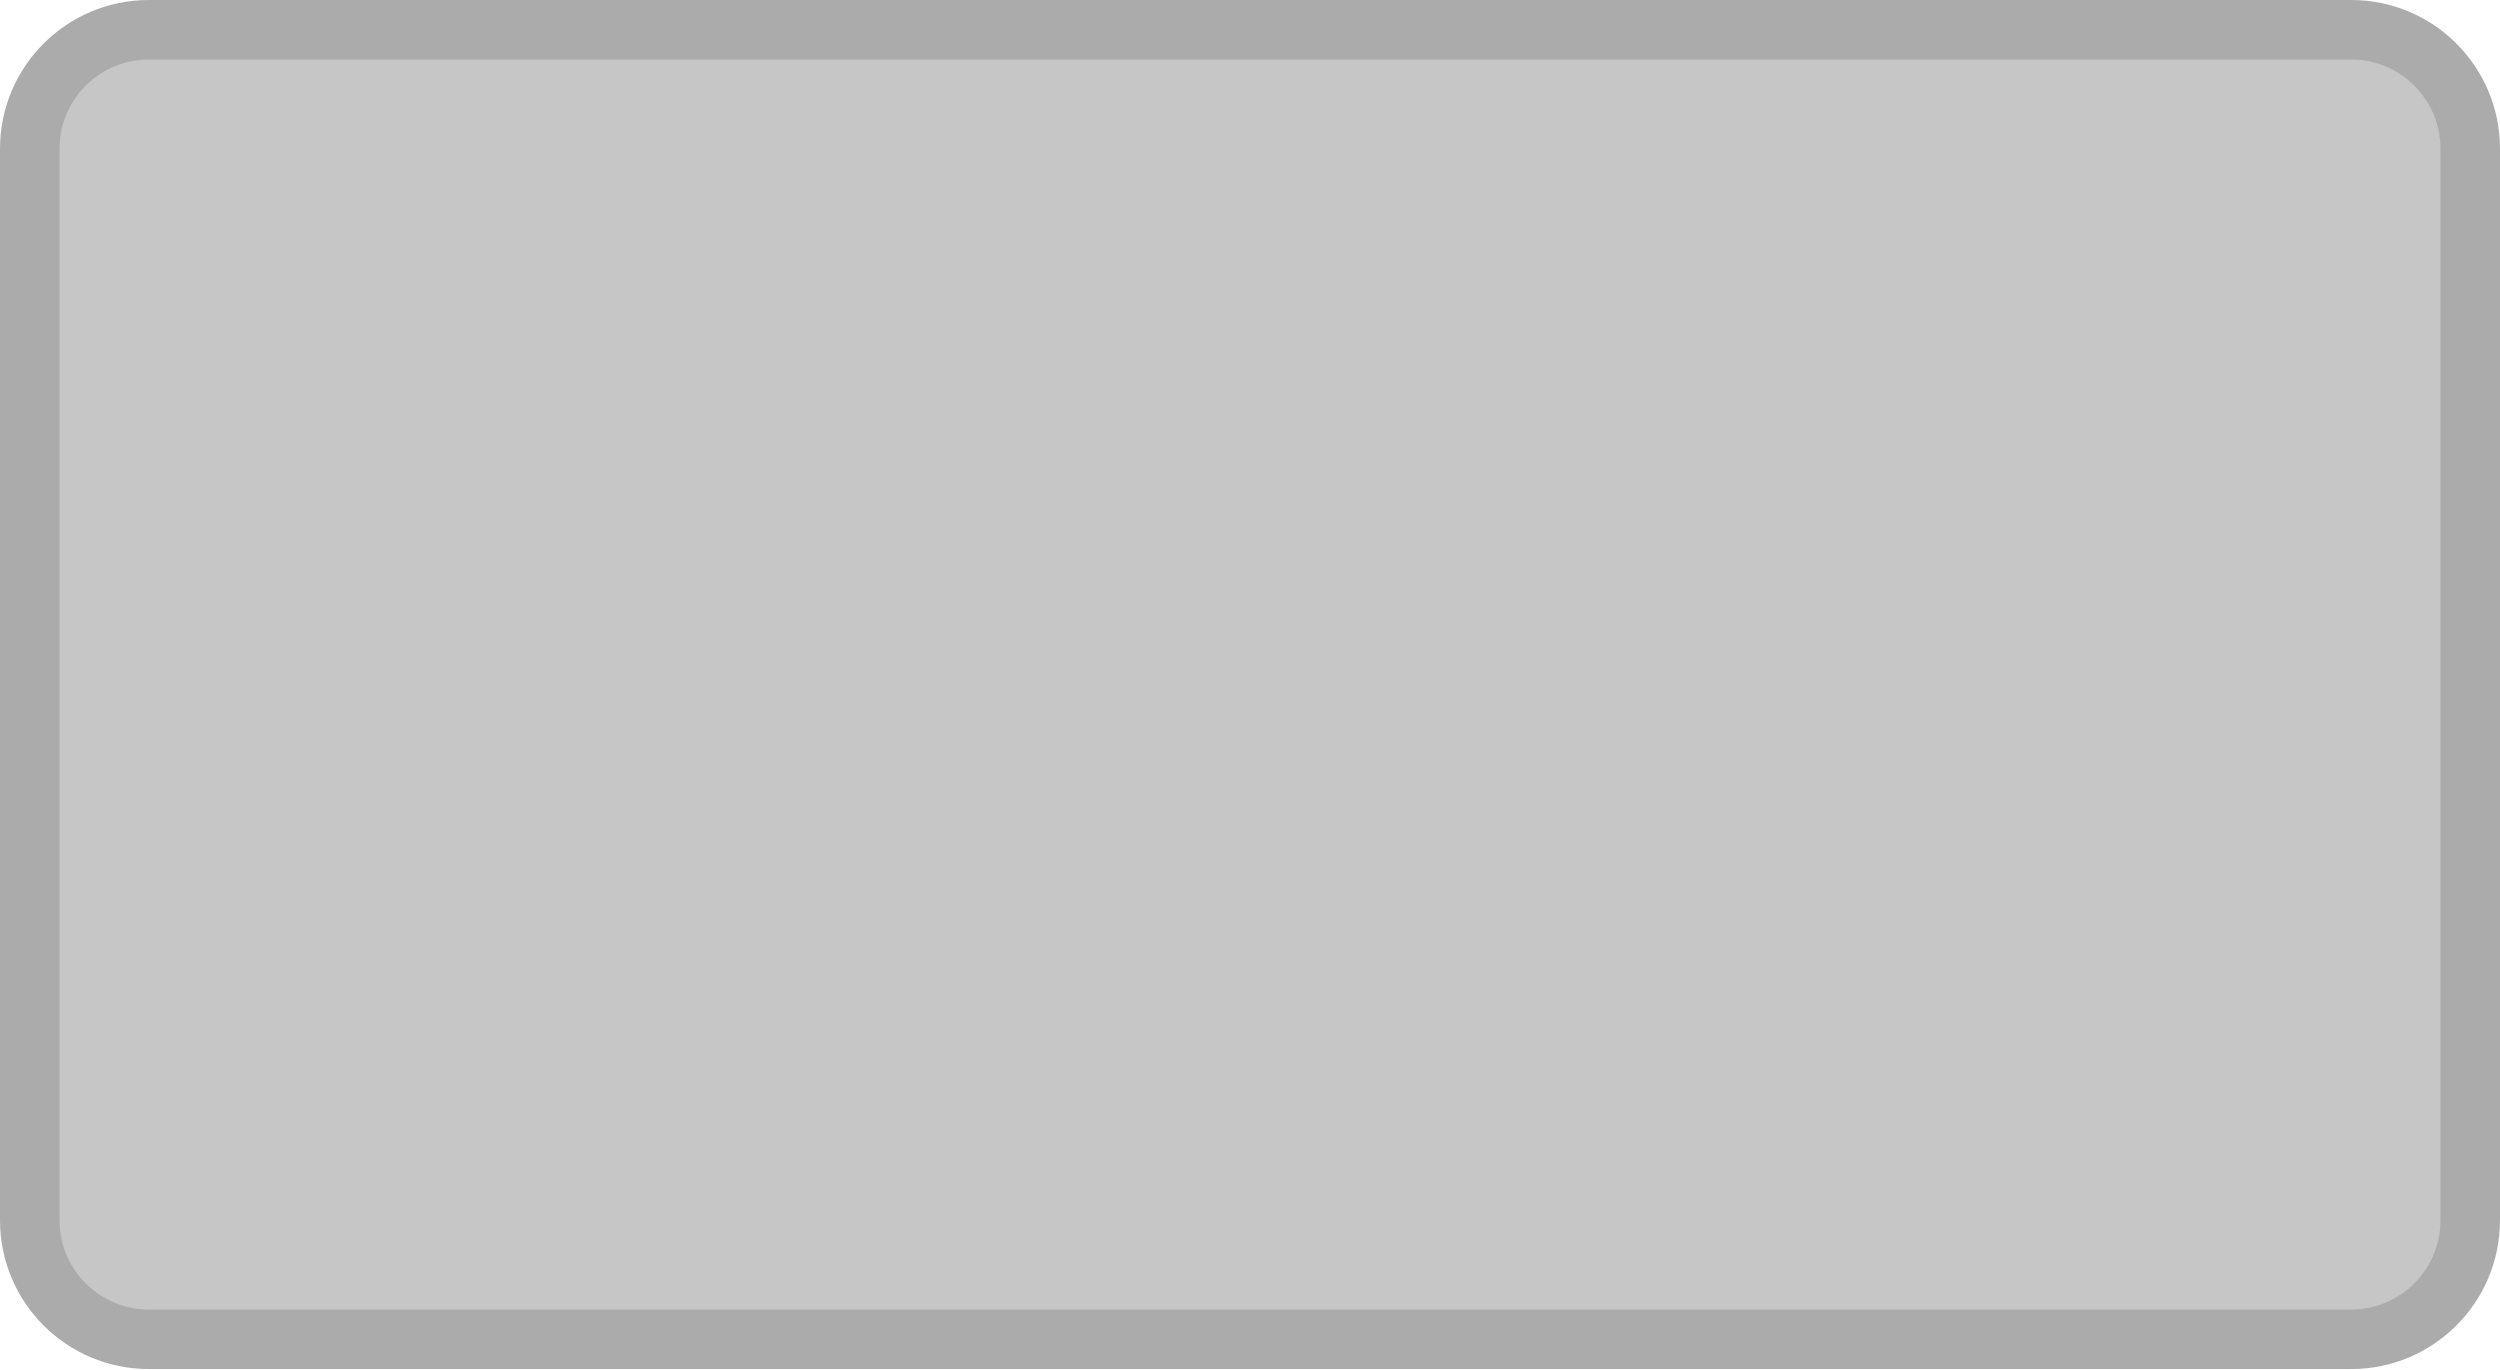
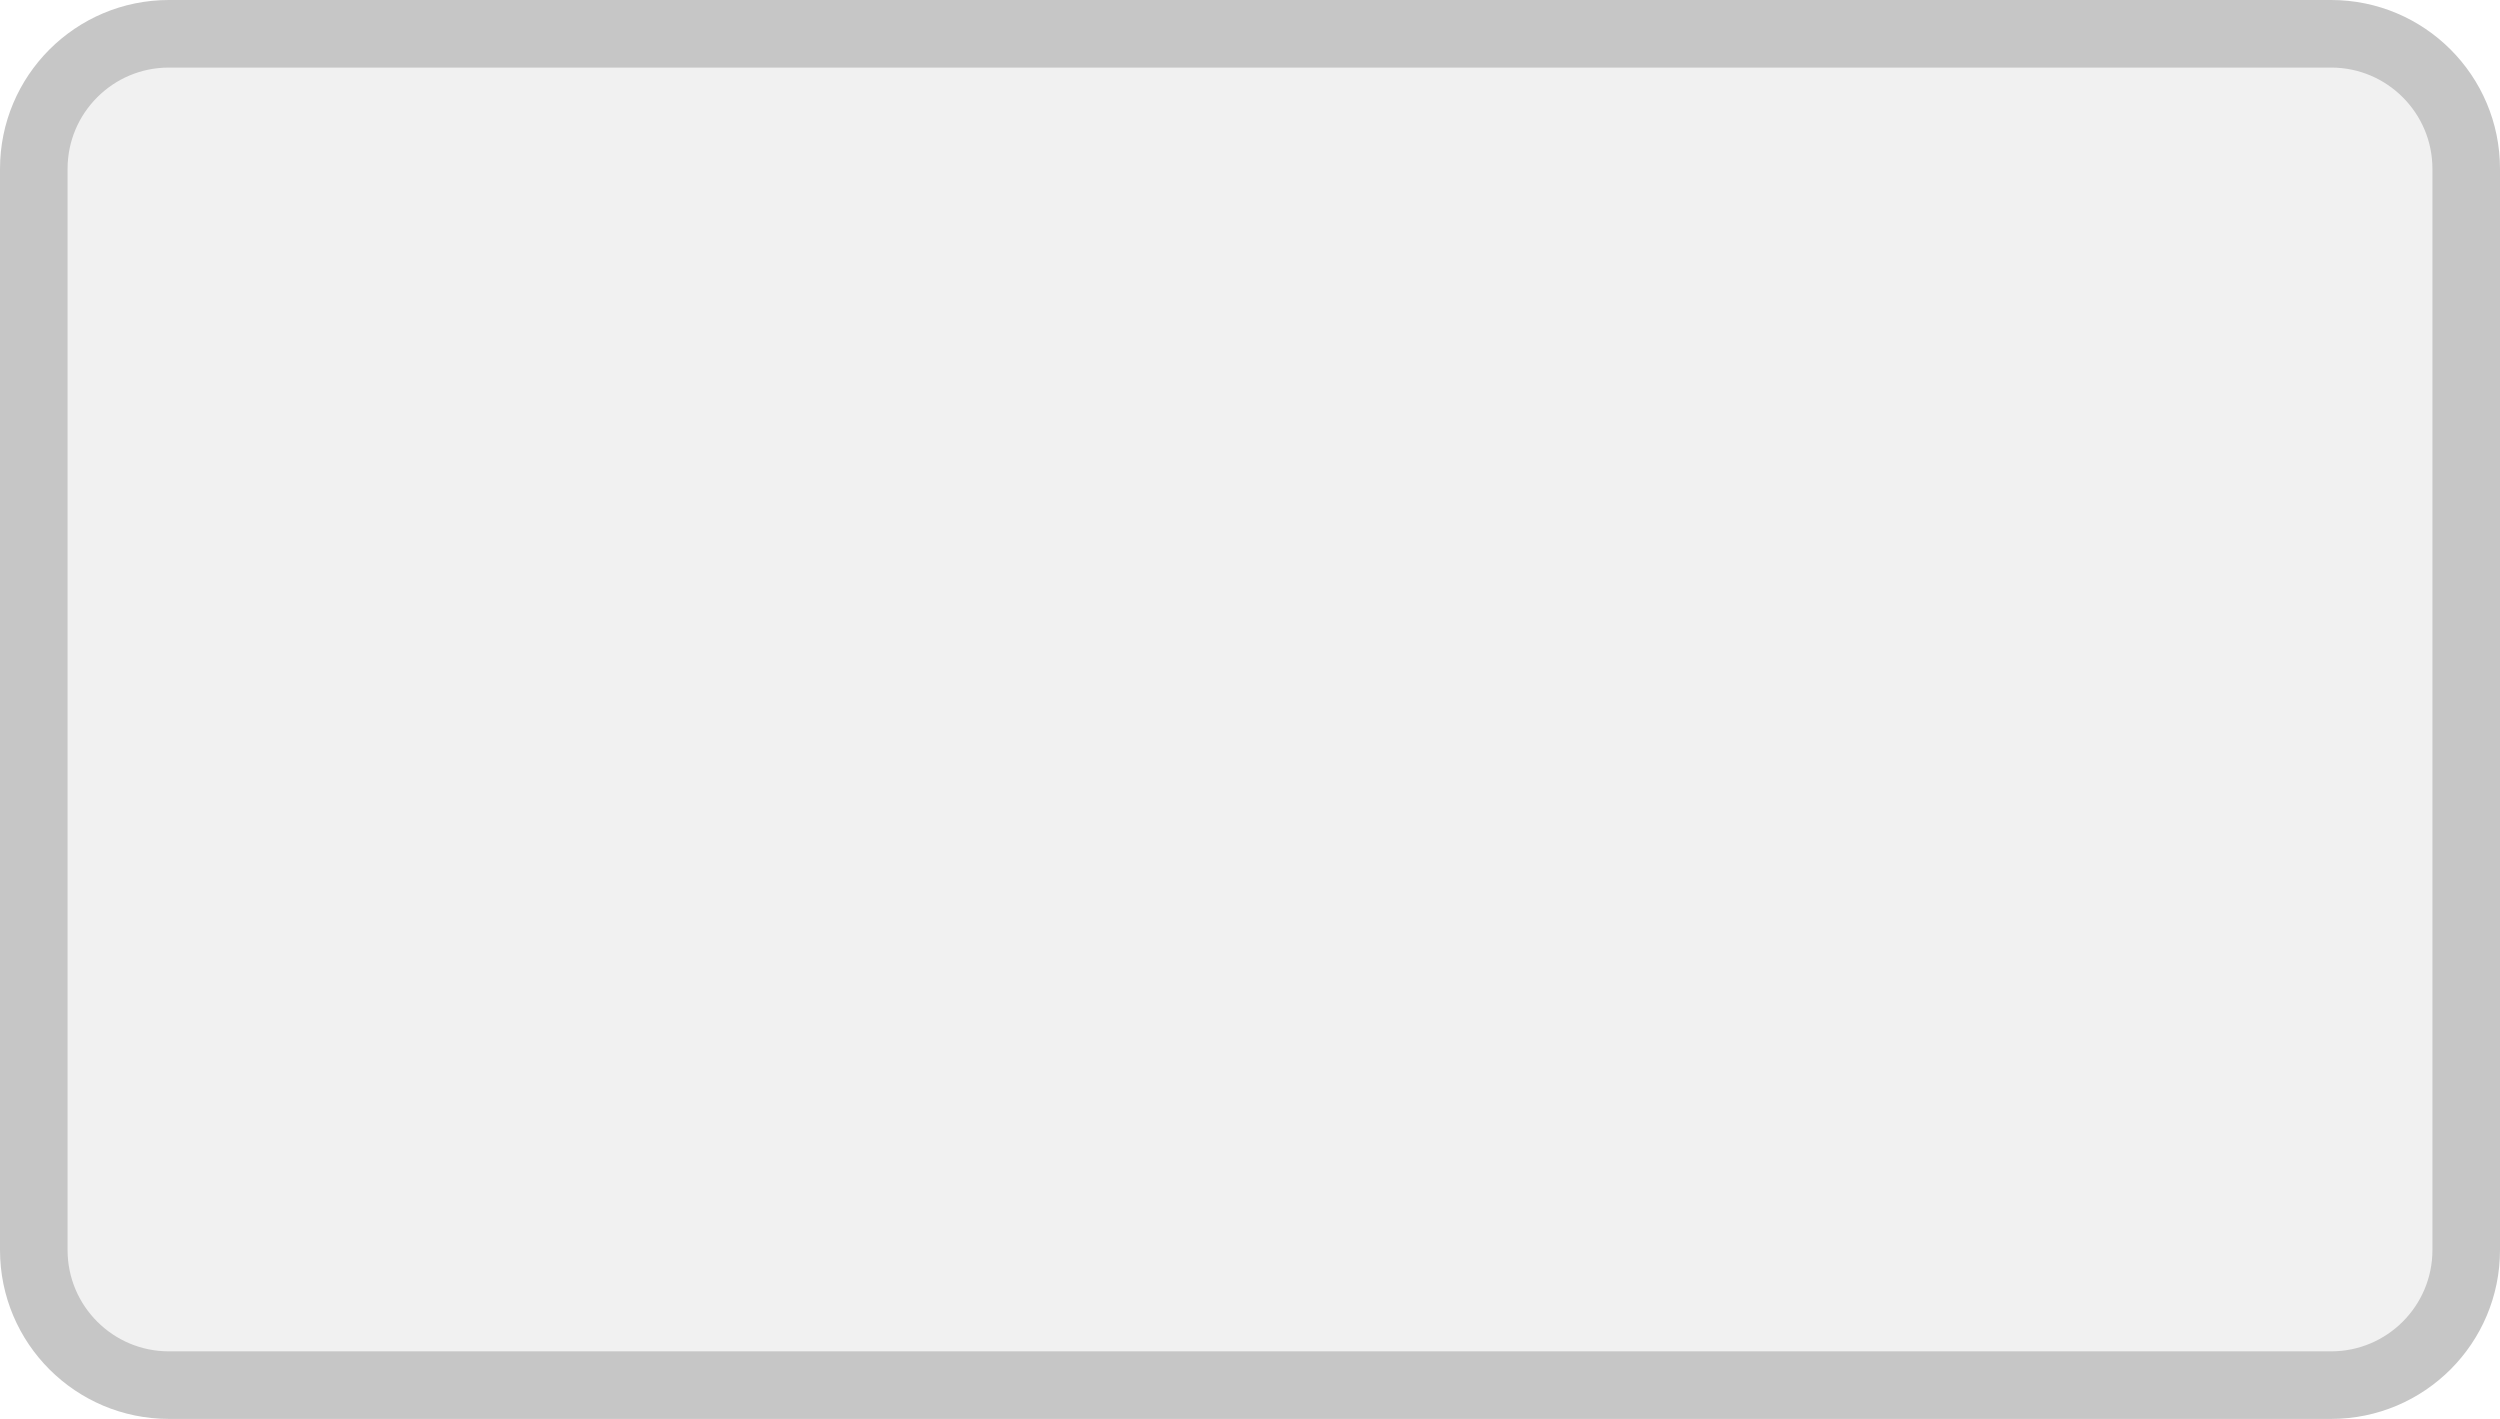
- <svg xmlns="http://www.w3.org/2000/svg" width="100%" height="100%" viewBox="0 0 42 23">
-   <rect x="0.5" y="0.5" width="41" height="22" rx="2" ry="2" id="shield" style="fill:#c6c6c6;stroke:#ababab;stroke-width:1;" />
+ <svg xmlns="http://www.w3.org/2000/svg" width="100%" height="100%" viewBox="0 0 37 21">
+   <rect x="0.5" y="0.5" width="36" height="20" rx="2" ry="2" id="shield" style="fill:#f1f1f1;stroke:#c6c6c6;stroke-width:1;" />
</svg>
